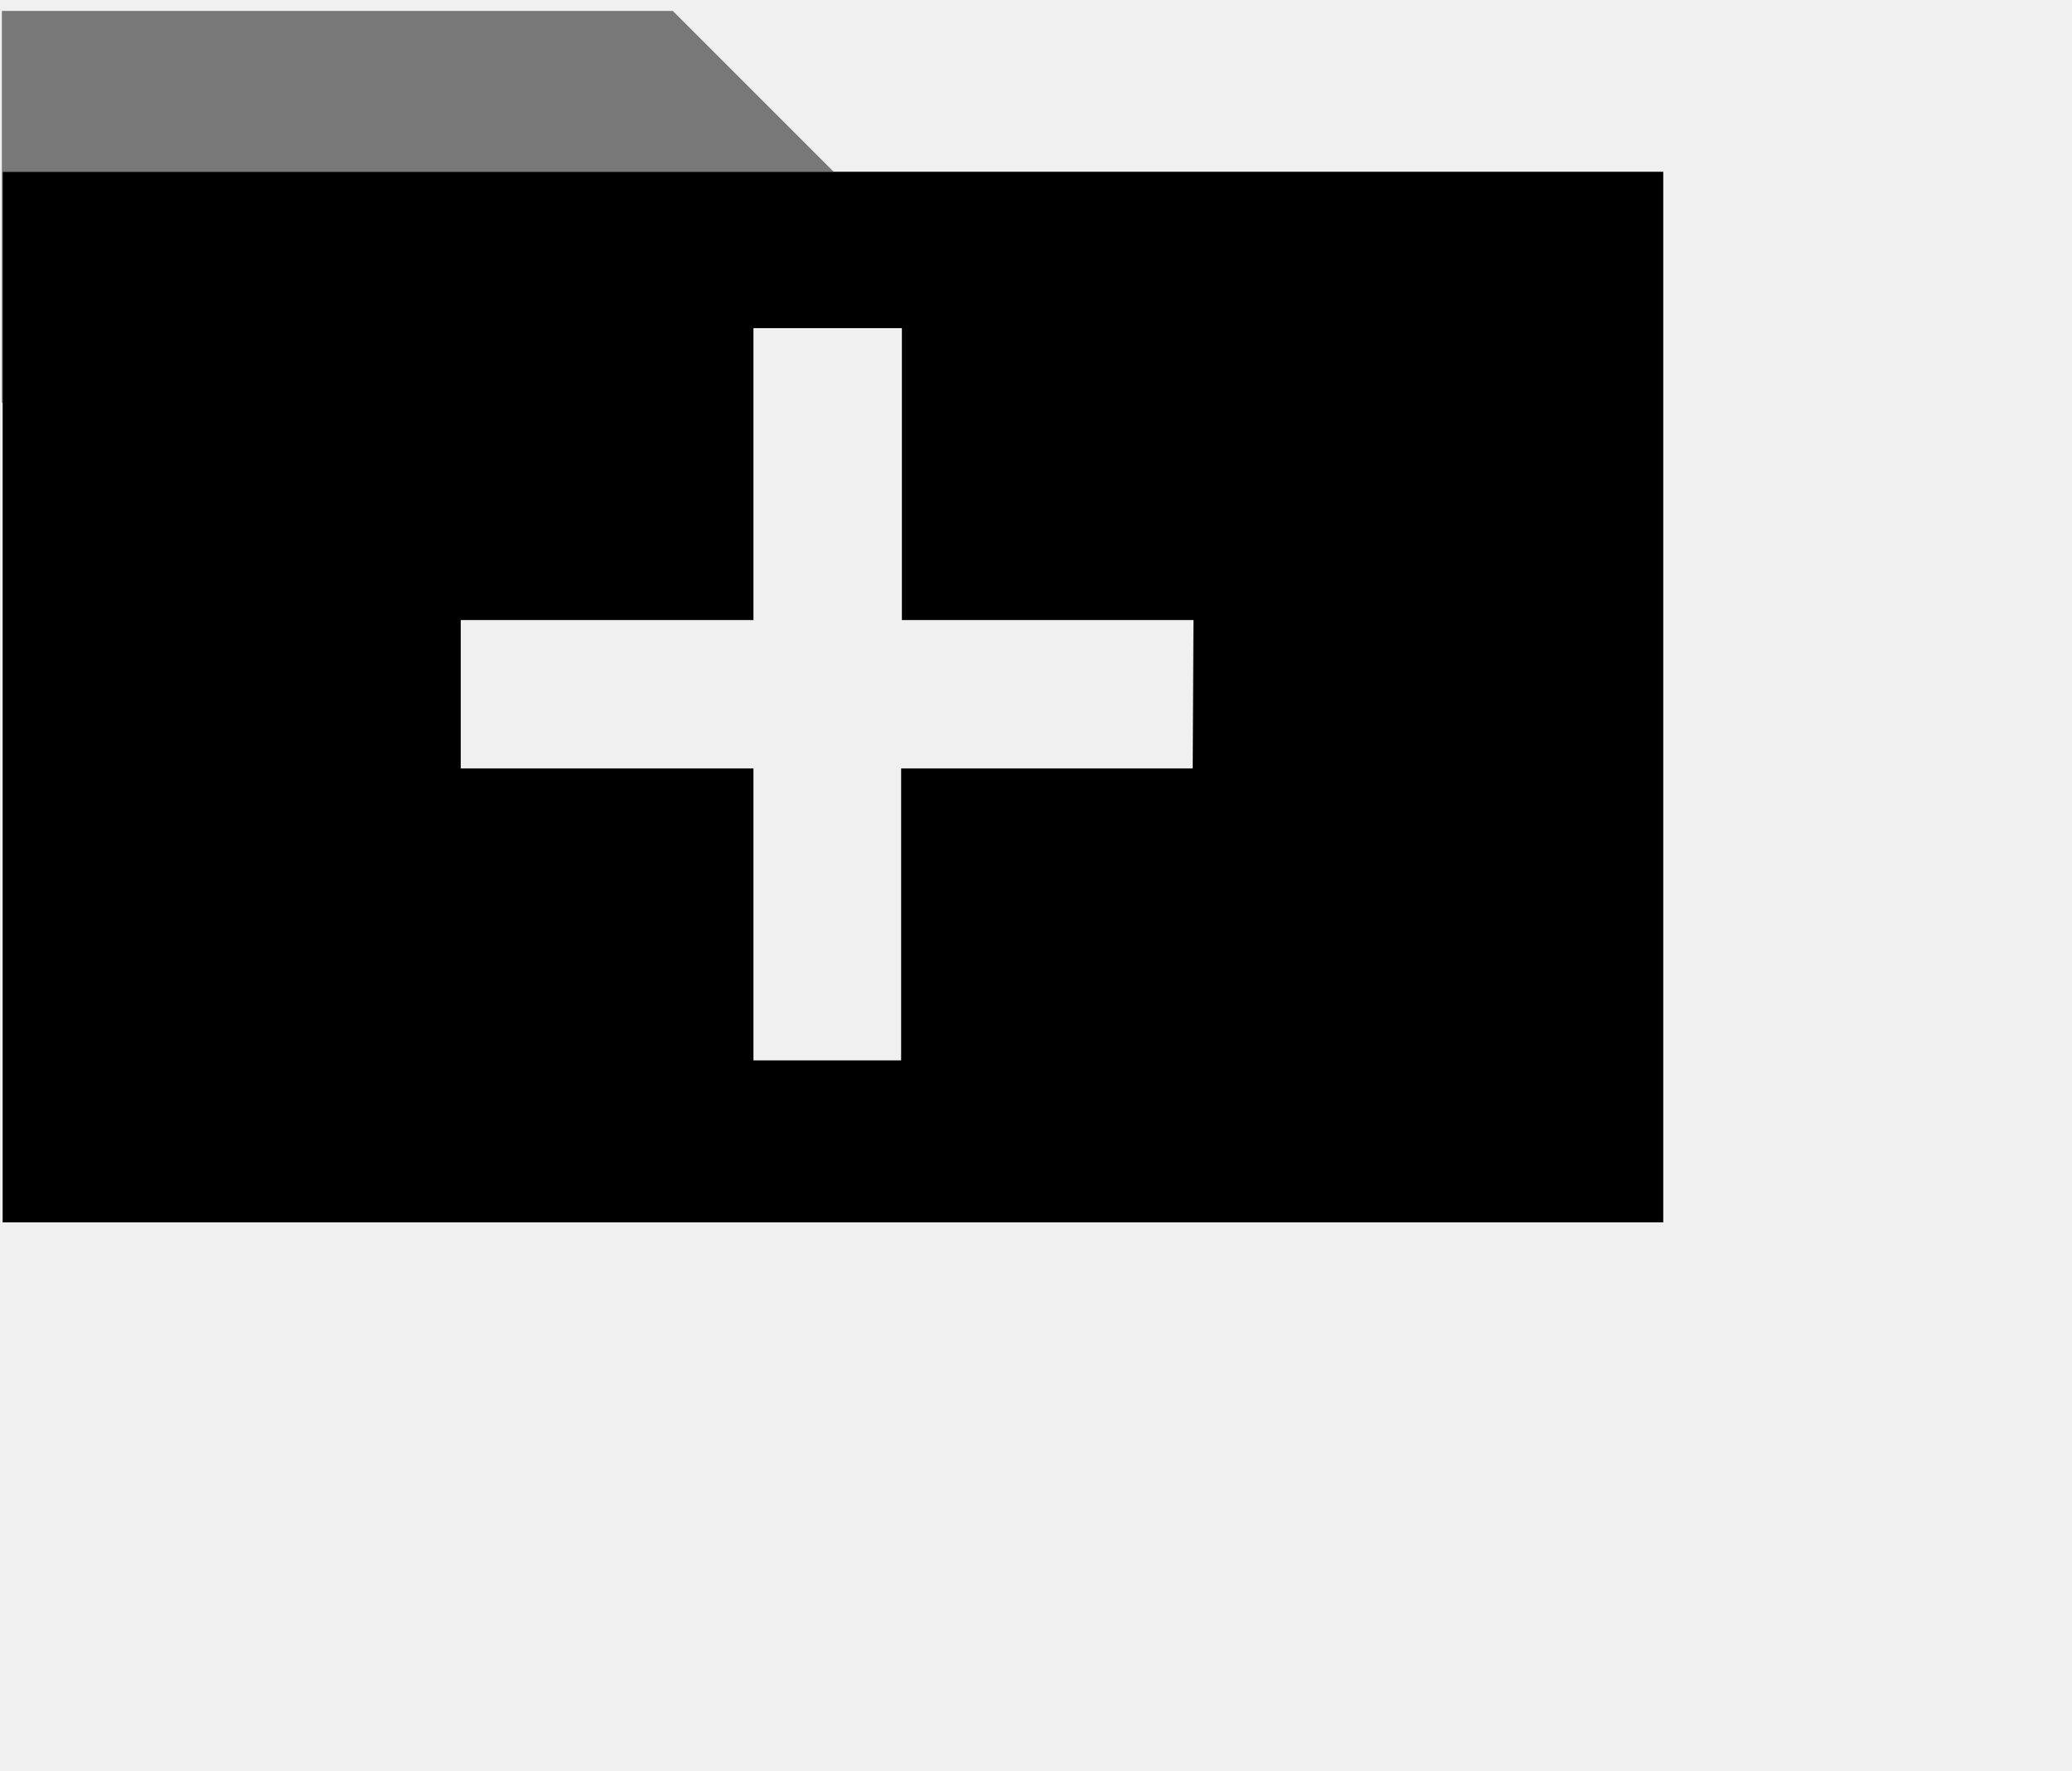
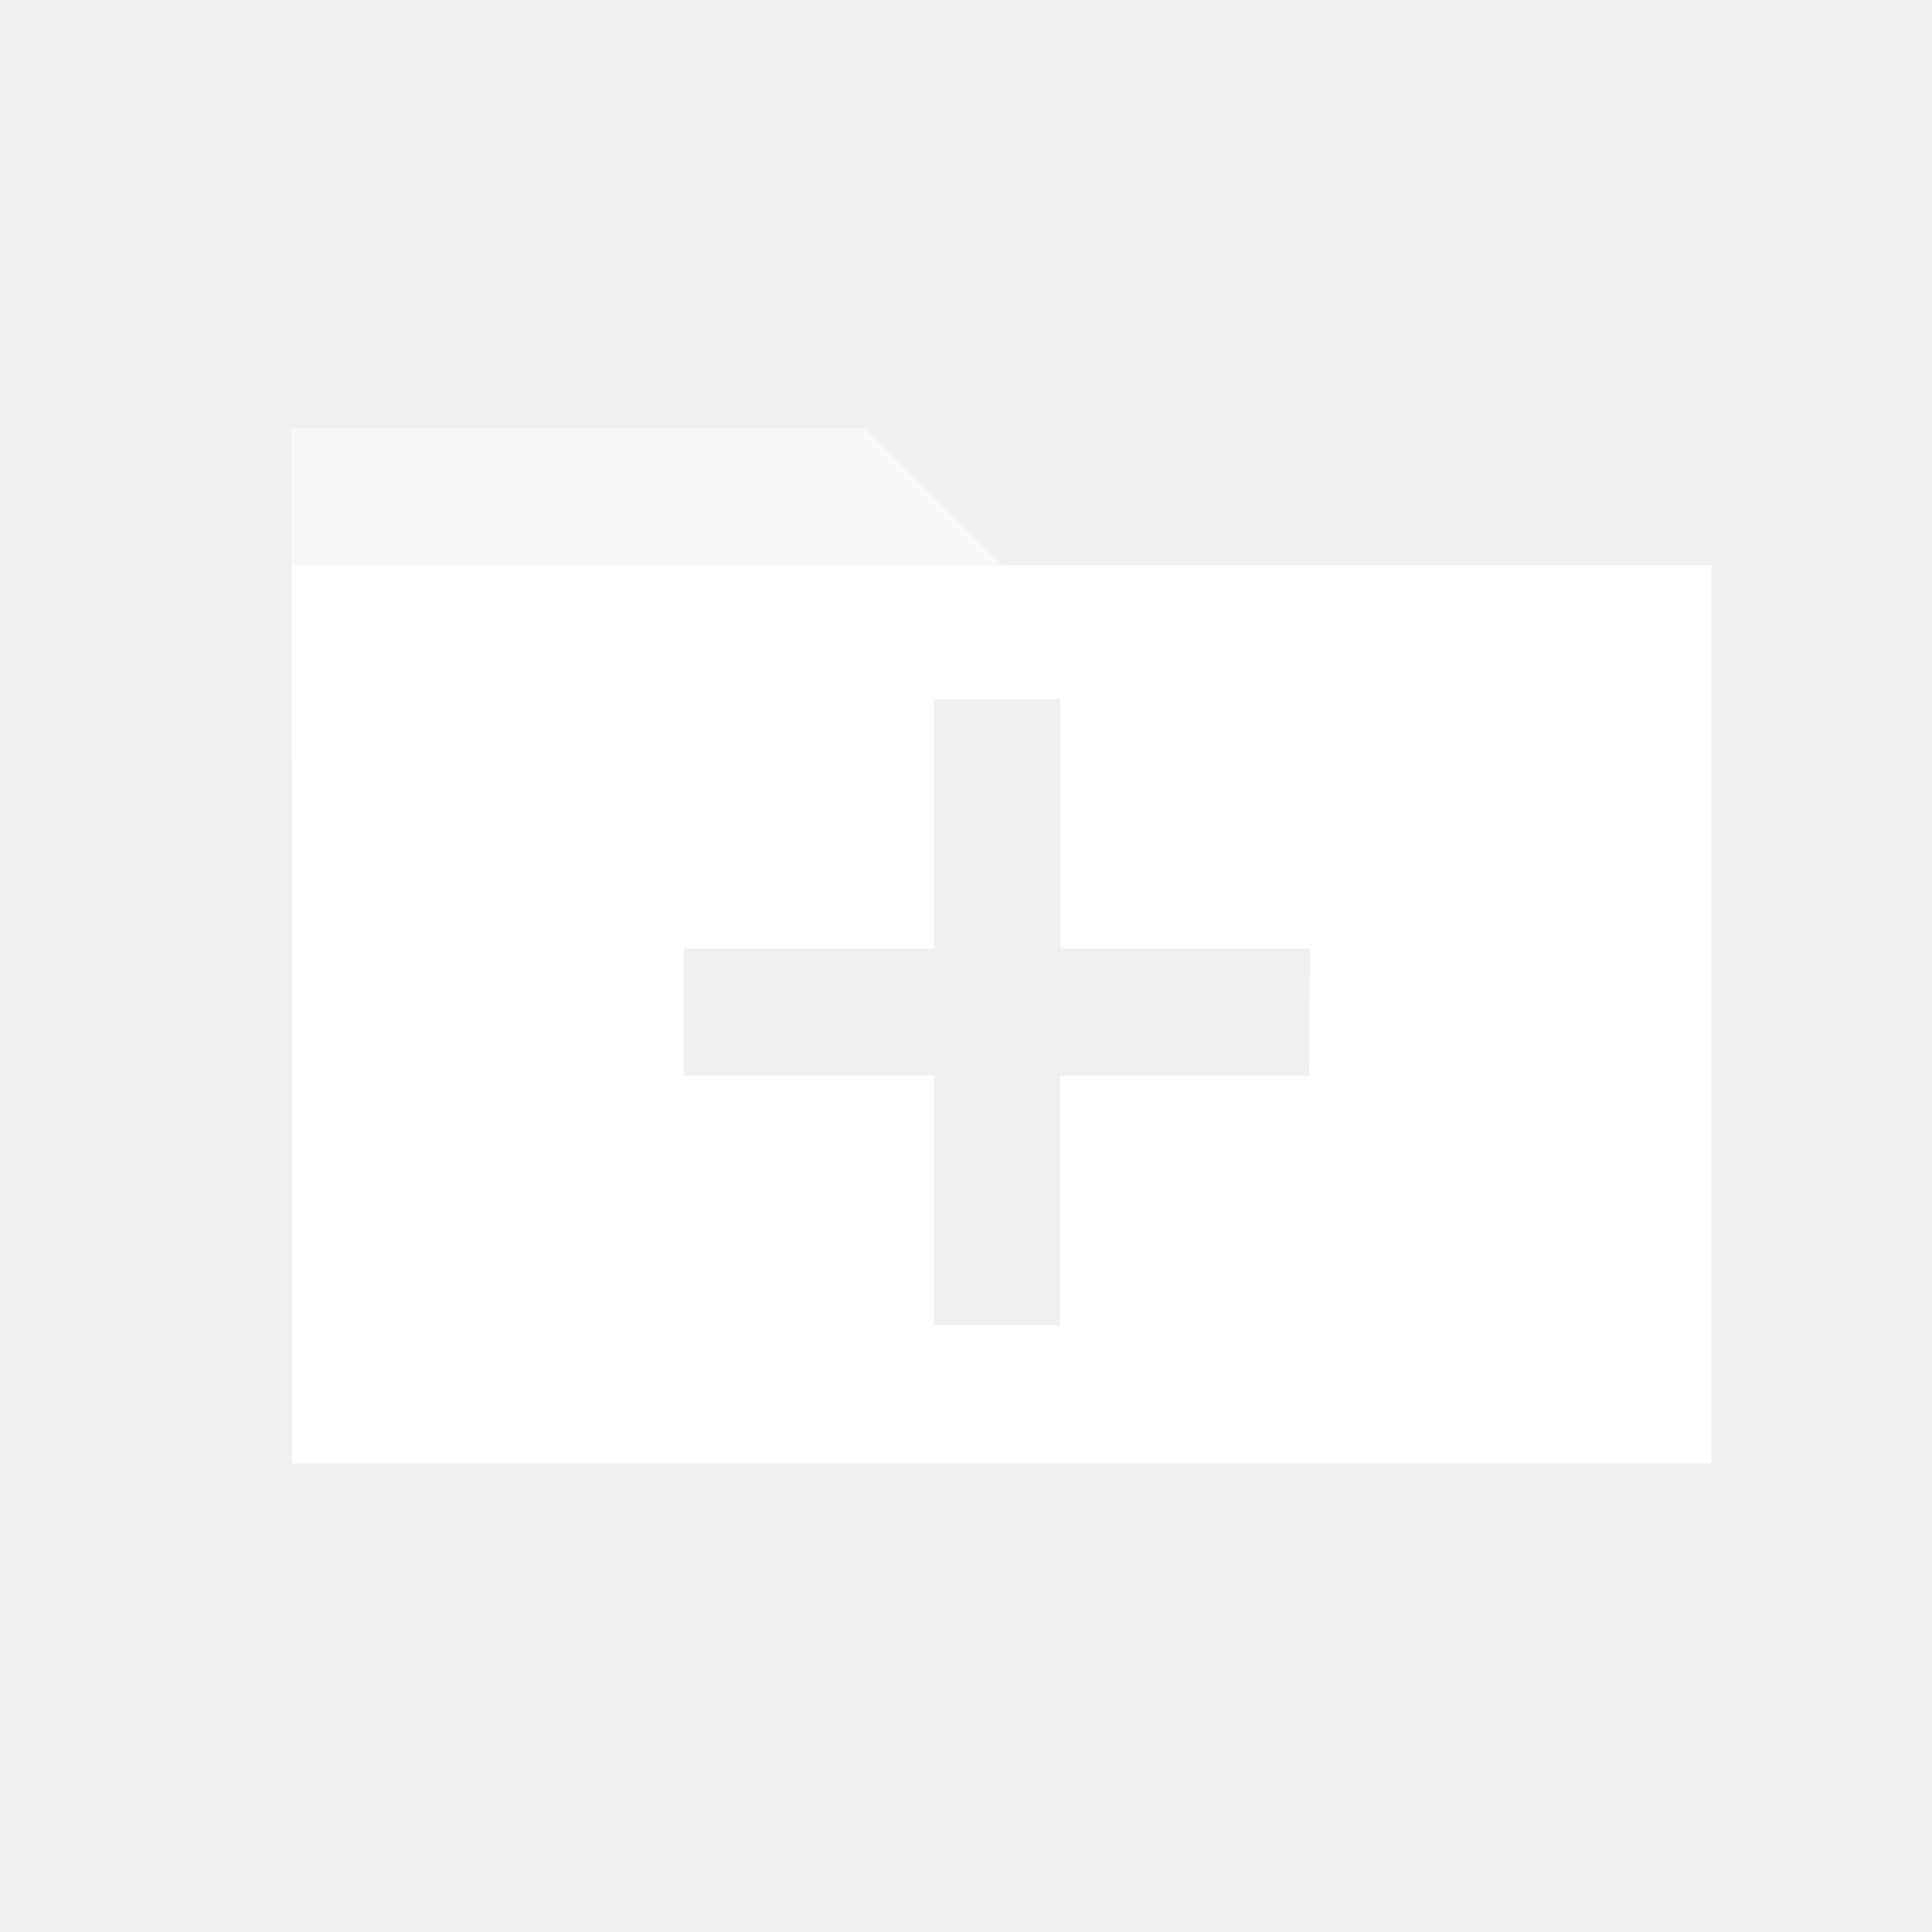
- <svg xmlns="http://www.w3.org/2000/svg" viewBox="9 13 55 47">
-   <polygon points="9.07 17.56 31.13 17.56 26.86 13.29 26.86 13.29 9.05 13.29 9.05 23.69 9.07 23.69 9.07 17.56" fill="currentcolor" opacity="0.5" />
-   <path d="M9.07,17.56V45.45H53.15V17.56ZM40.66,33.4H32.92v7.75H29V33.4H21.23V29.46H29V21.71h3.94v7.75h7.74Z" fill="currentcolor" />
+ <svg xmlns="http://www.w3.org/2000/svg" id="Ebene_1" data-name="Ebene 1" viewBox="0 0 60 60">
+   <polygon points="9.07 17.56 31.13 17.56 26.86 13.29 26.86 13.29 9.05 13.29 9.05 23.69 9.07 23.69 9.07 17.56" fill="#fff" opacity="0.5" />
+   <path d="M9.07,17.56V45.45H53.15V17.56ZM40.66,33.4H32.92v7.75H29V33.4H21.23V29.46H29V21.71h3.94v7.75h7.74Z" fill="#fff" />
</svg>
